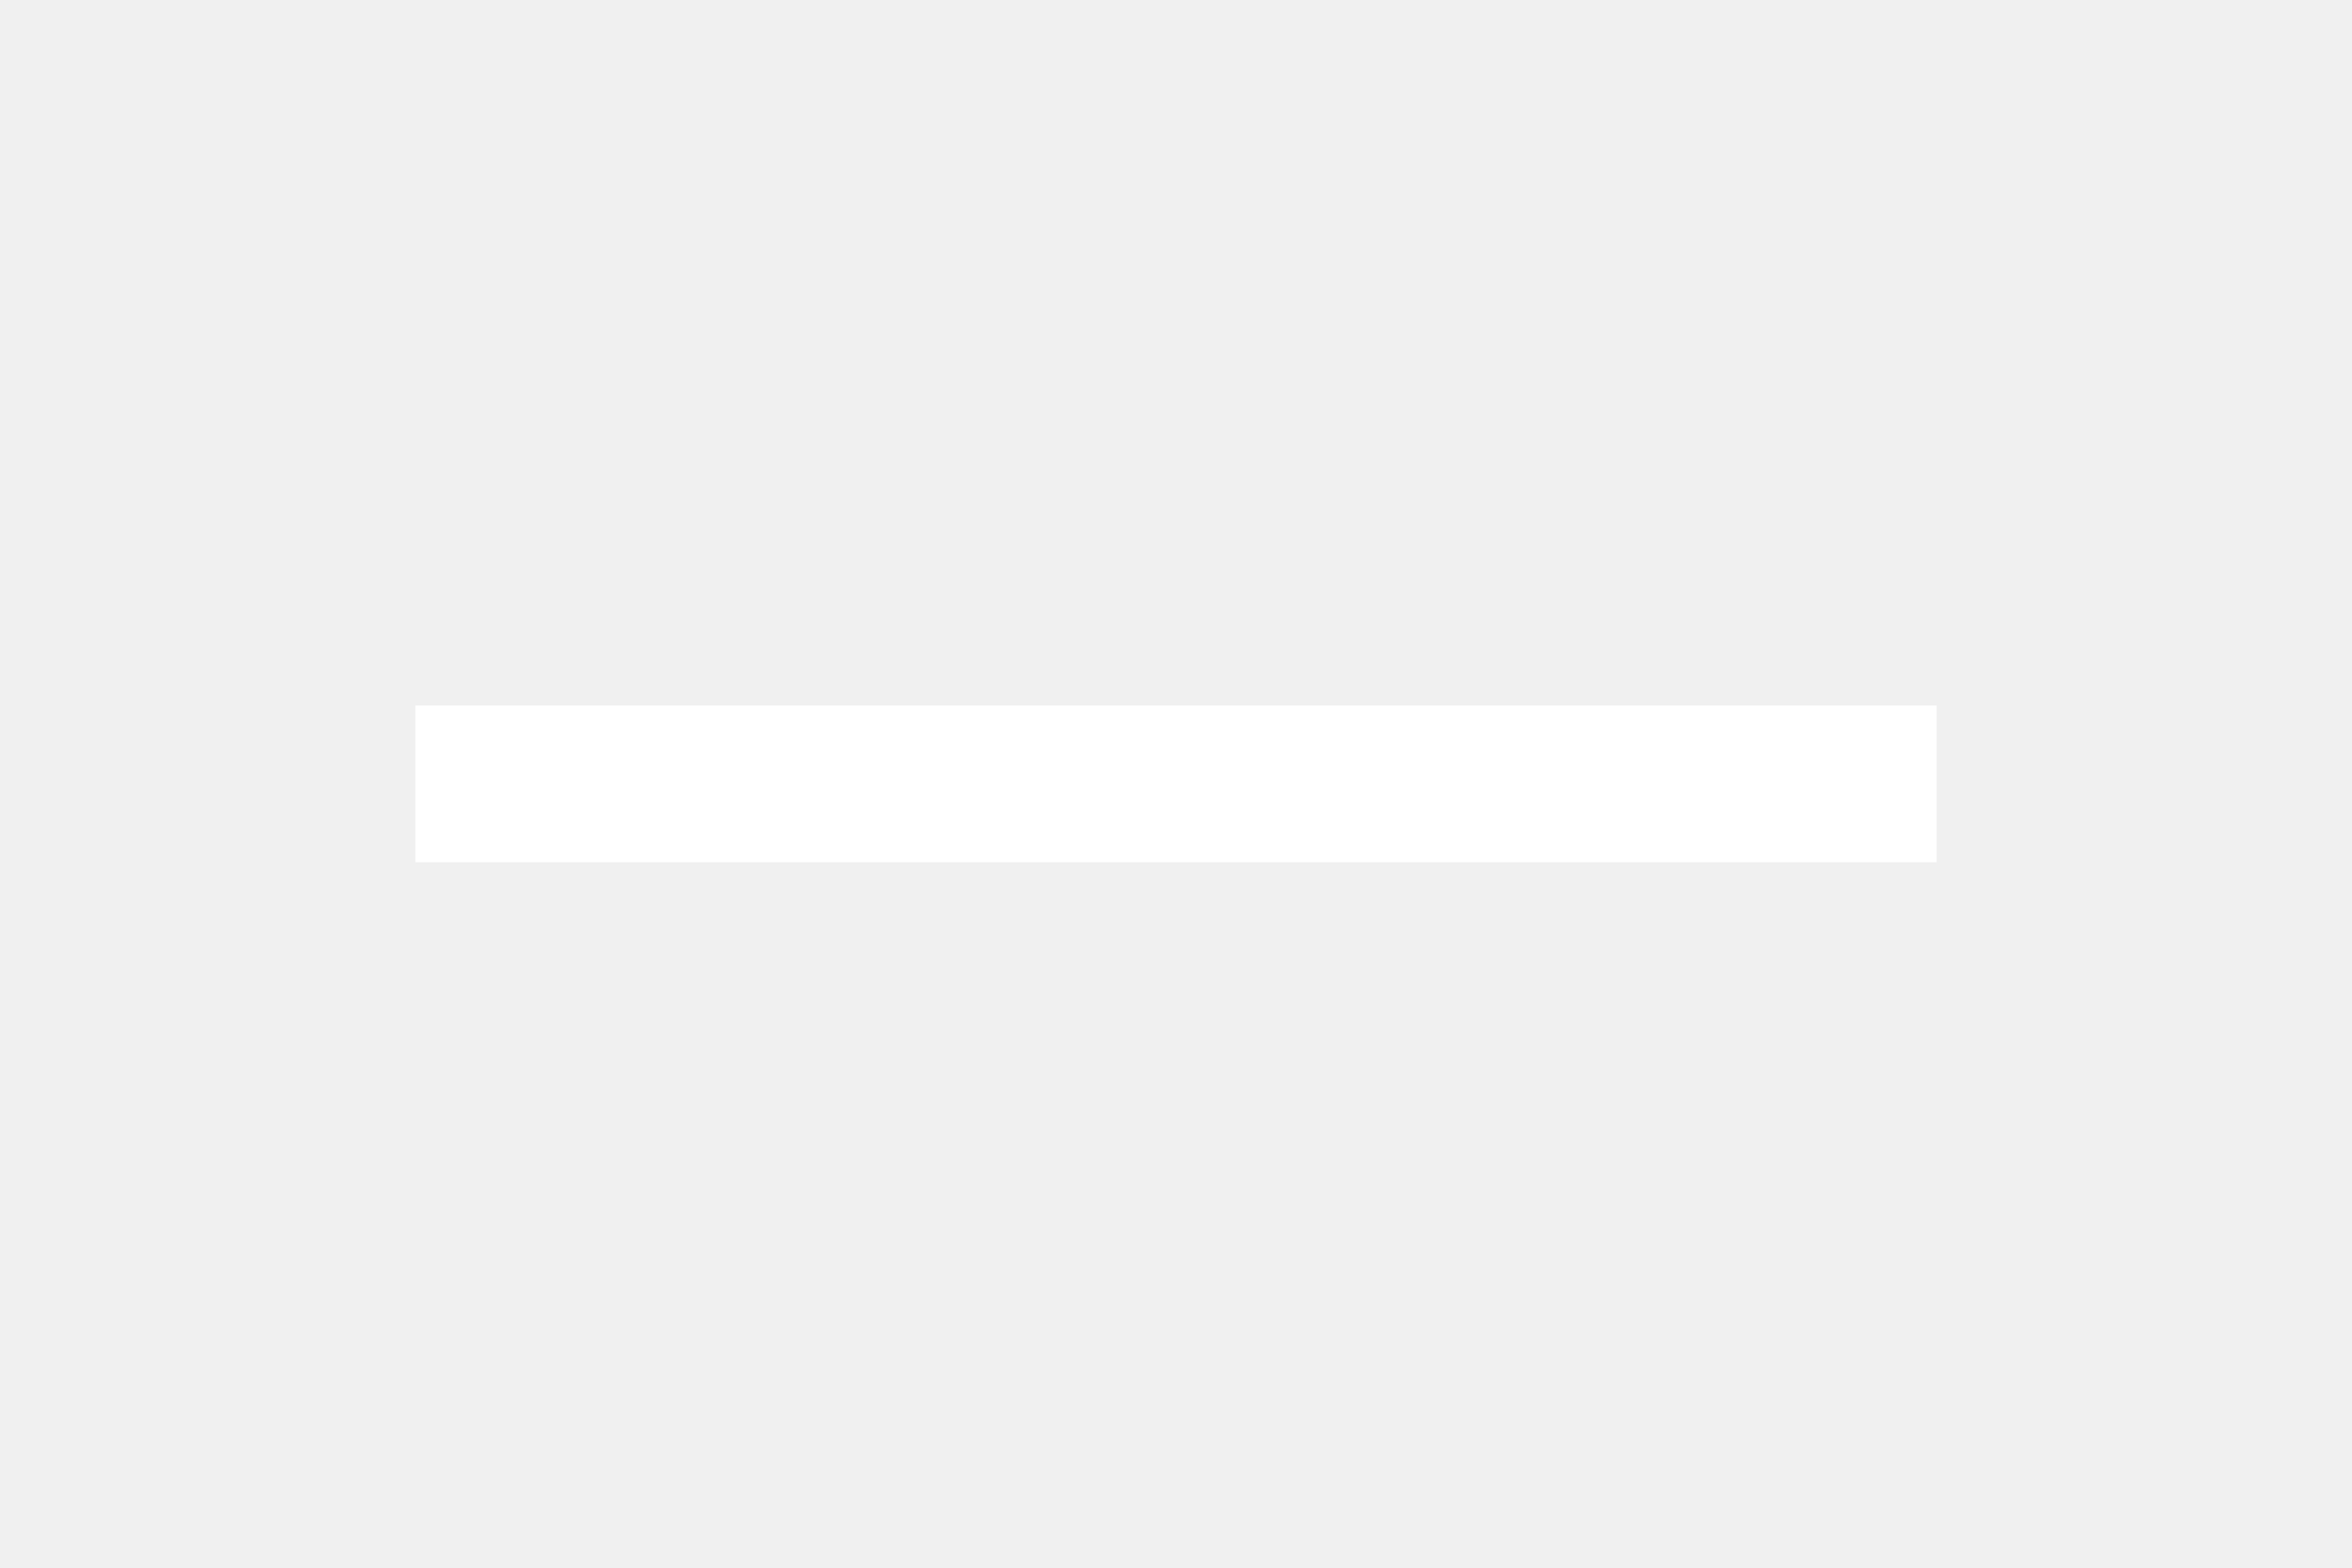
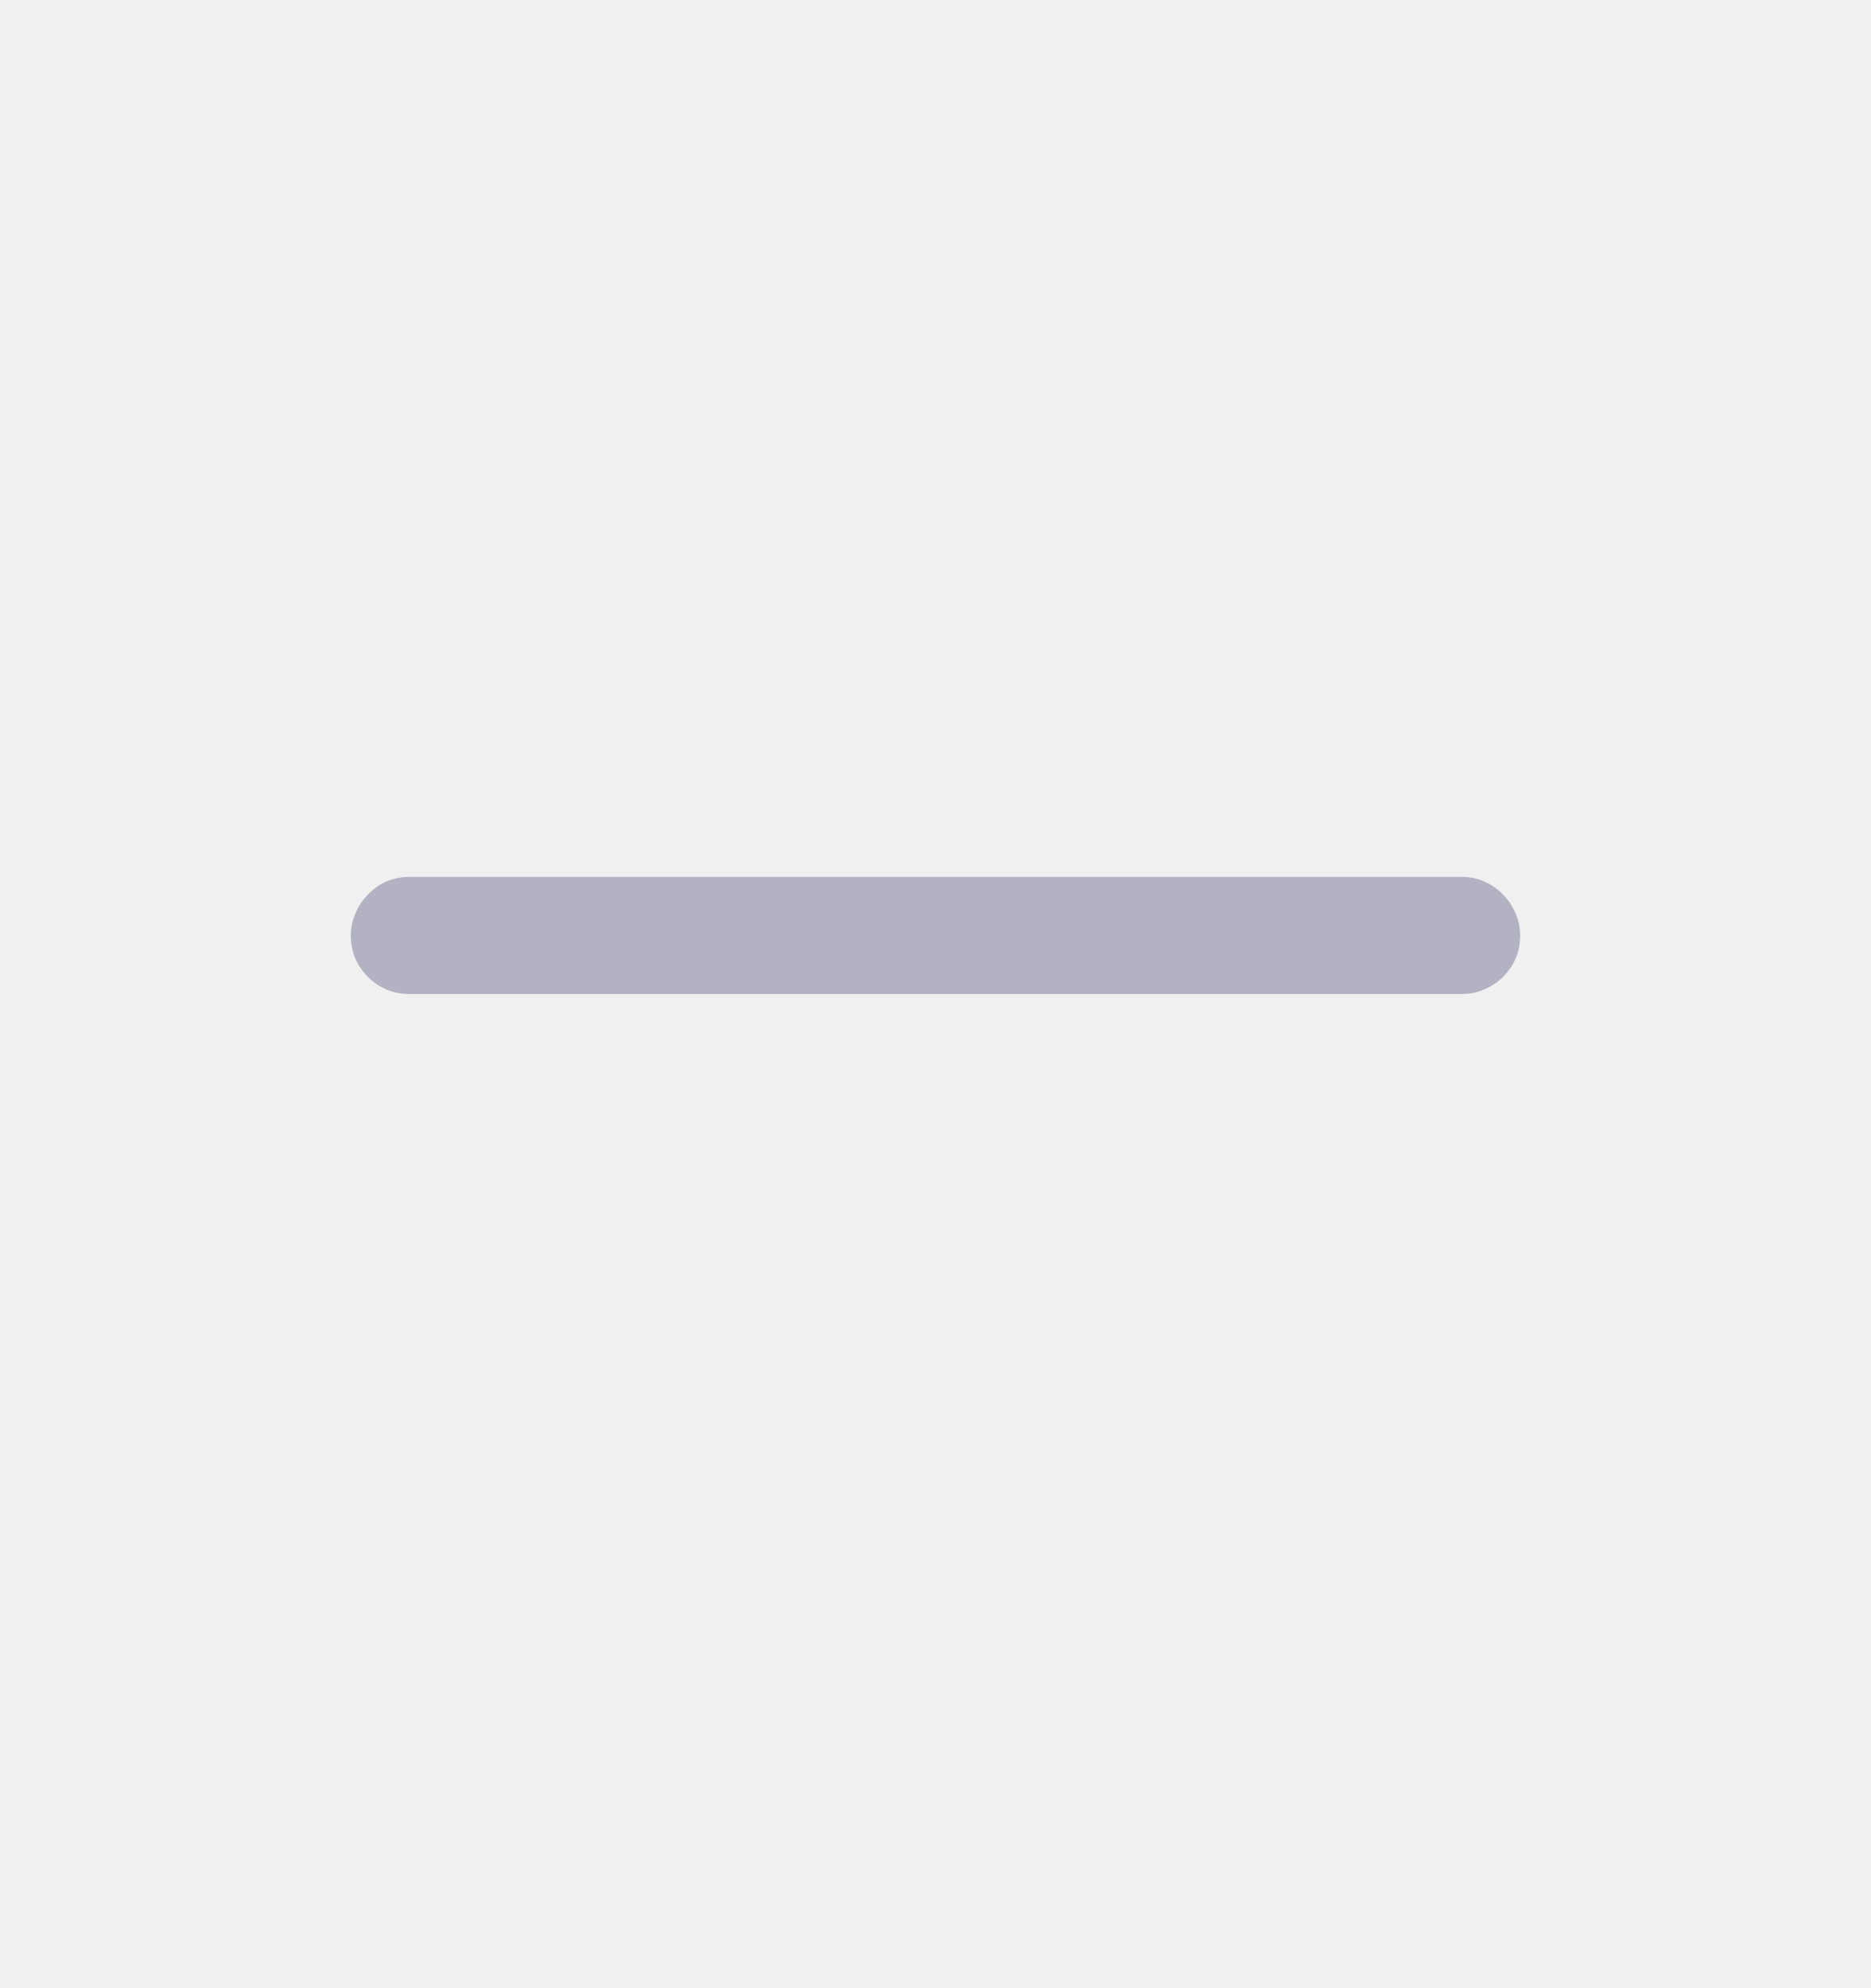
- <svg xmlns="http://www.w3.org/2000/svg" width="300" height="200">
-   <g>
-     <line stroke-width="20" stroke-linecap="undefined" stroke-linejoin="undefined" id="svg_1" y2="100" x2="247.021" y1="100" x1="52.979" stroke="#ffffff" fill="none" />
-   </g>
+ <svg xmlns="http://www.w3.org/2000/svg" width="16" height="17" viewBox="0 0 16 17" fill="none">
+   <path d="M3.498 8.5C3.43 8.5 3.365 8.487 3.303 8.461C3.244 8.435 3.192 8.399 3.146 8.354C3.101 8.308 3.065 8.256 3.039 8.197C3.013 8.135 3 8.07 3 8.002C3 7.934 3.013 7.87 3.039 7.812C3.065 7.75 3.101 7.696 3.146 7.65C3.192 7.602 3.244 7.564 3.303 7.538C3.365 7.512 3.43 7.499 3.498 7.499H12.502C12.57 7.499 12.634 7.512 12.692 7.538C12.754 7.564 12.808 7.602 12.854 7.65C12.899 7.696 12.935 7.75 12.961 7.812C12.987 7.87 13 7.934 13 8.002C13 8.07 12.987 8.135 12.961 8.197C12.935 8.256 12.899 8.308 12.854 8.354C12.808 8.399 12.754 8.435 12.692 8.461C12.634 8.487 12.57 8.5 12.502 8.5H3.498Z" fill="#B2B2C2" />
</svg>
